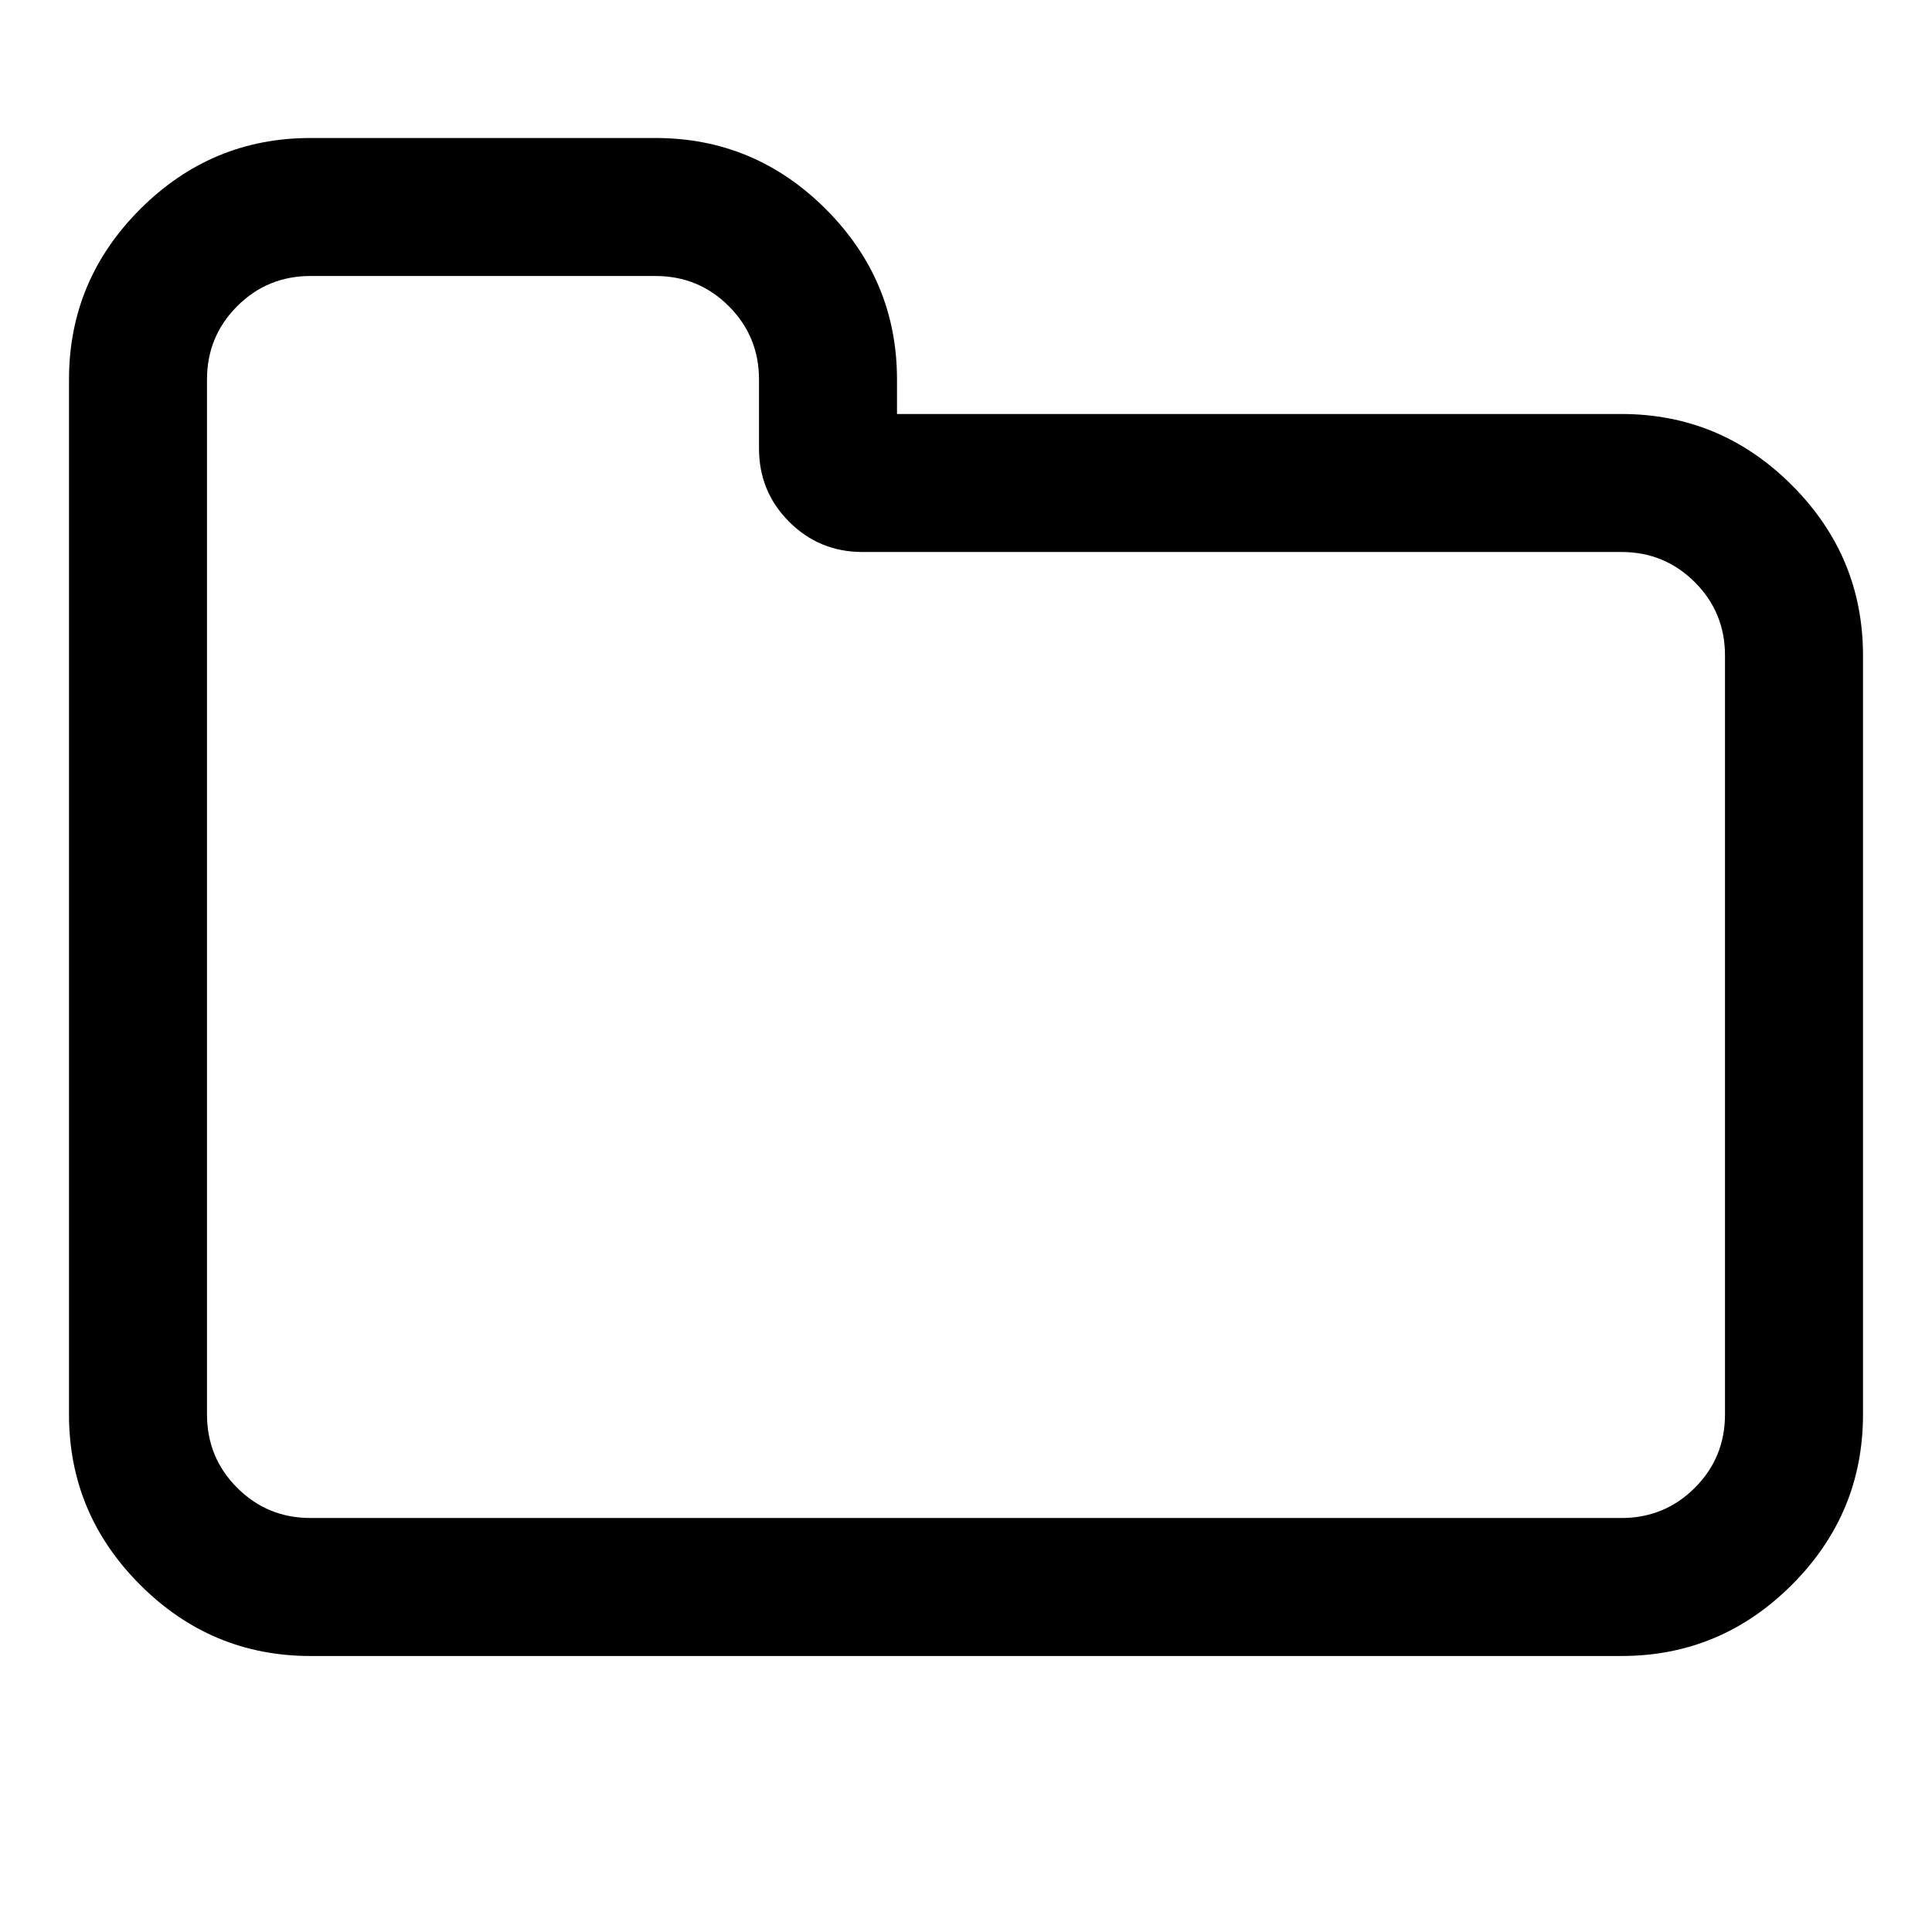
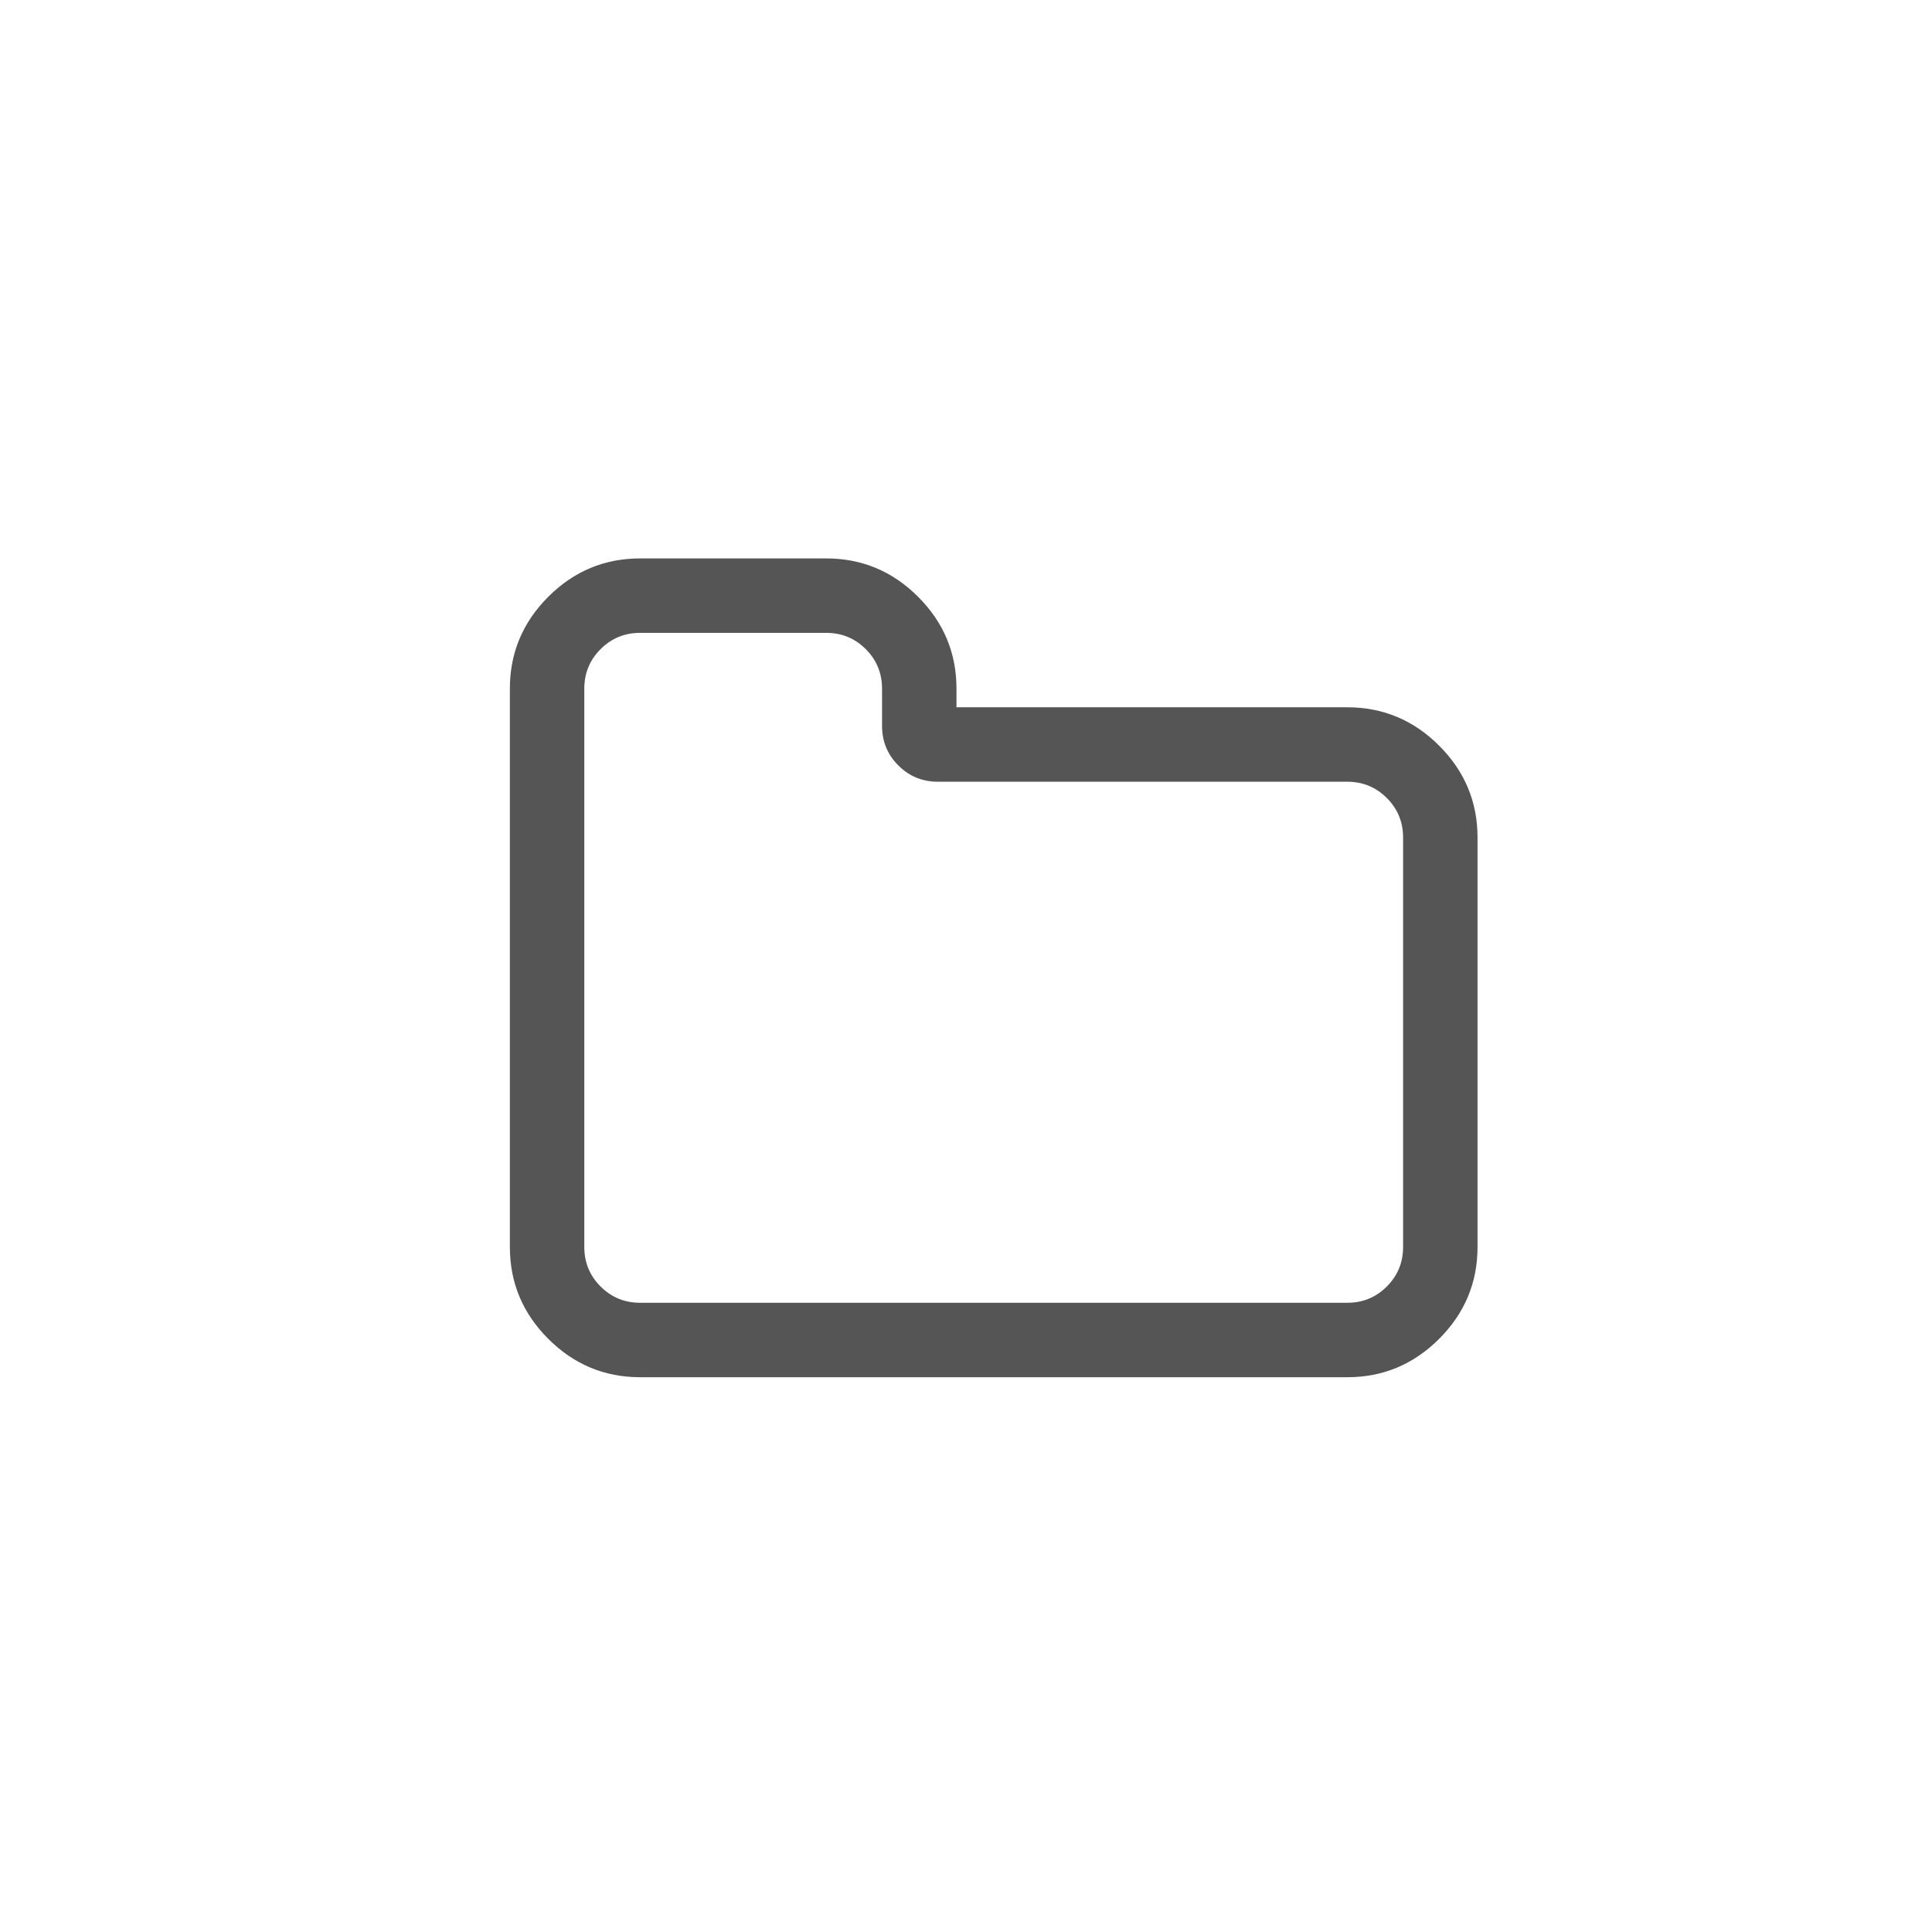
- <svg xmlns="http://www.w3.org/2000/svg" width="1792" height="1792" viewBox="0 0 1792 1792">
-   <path d="M1600 1312v-704q0-40-28-68t-68-28h-704q-40 0-68-28t-28-68v-64q0-40-28-68t-68-28h-320q-40 0-68 28t-28 68v960q0 40 28 68t68 28h1216q40 0 68-28t28-68zm128-704v704q0 92-66 158t-158 66h-1216q-92 0-158-66t-66-158v-960q0-92 66-158t158-66h320q92 0 158 66t66 158v32h672q92 0 158 66t66 158z" />
+ <svg xmlns="http://www.w3.org/2000/svg" width="100" height="100" viewBox="0 0 1792 1792" id="svg2" version="1.1">
+   <defs id="defs8" />
+   <path d="m 1301.427,1156.594 0,-379.732 q 0,-21.576 -15.103,-36.679 -15.103,-15.103 -36.679,-15.103 l -379.732,0 q -21.576,0 -36.679,-15.103 -15.103,-15.103 -15.103,-36.679 l 0,-34.521 q 0,-21.576 -15.103,-36.679 -15.103,-15.103 -36.679,-15.103 l -172.606,0 q -21.576,0 -36.679,15.103 -15.103,15.103 -15.103,36.679 l 0,517.817 q 0,21.576 15.103,36.679 15.103,15.103 36.679,15.103 l 655.901,0 q 21.576,0 36.679,-15.103 15.103,-15.103 15.103,-36.679 z m 69.042,-379.732 0,379.732 q 0,49.624 -35.6,85.224 -35.6,35.6 -85.224,35.6 l -655.901,0 q -49.624,0 -85.224,-35.6 -35.6,-35.6 -35.6,-85.224 l 0,-517.817 q 0,-49.624 35.6,-85.224 35.6,-35.6 85.224,-35.6 l 172.606,0 q 49.624,0 85.224,35.6 35.6,35.6 35.6,85.224 l 0,17.261 362.472,0 q 49.624,0 85.224,35.6 35.6,35.6 35.6,85.224 z" id="path4" style="fill:#555555" />
</svg>
